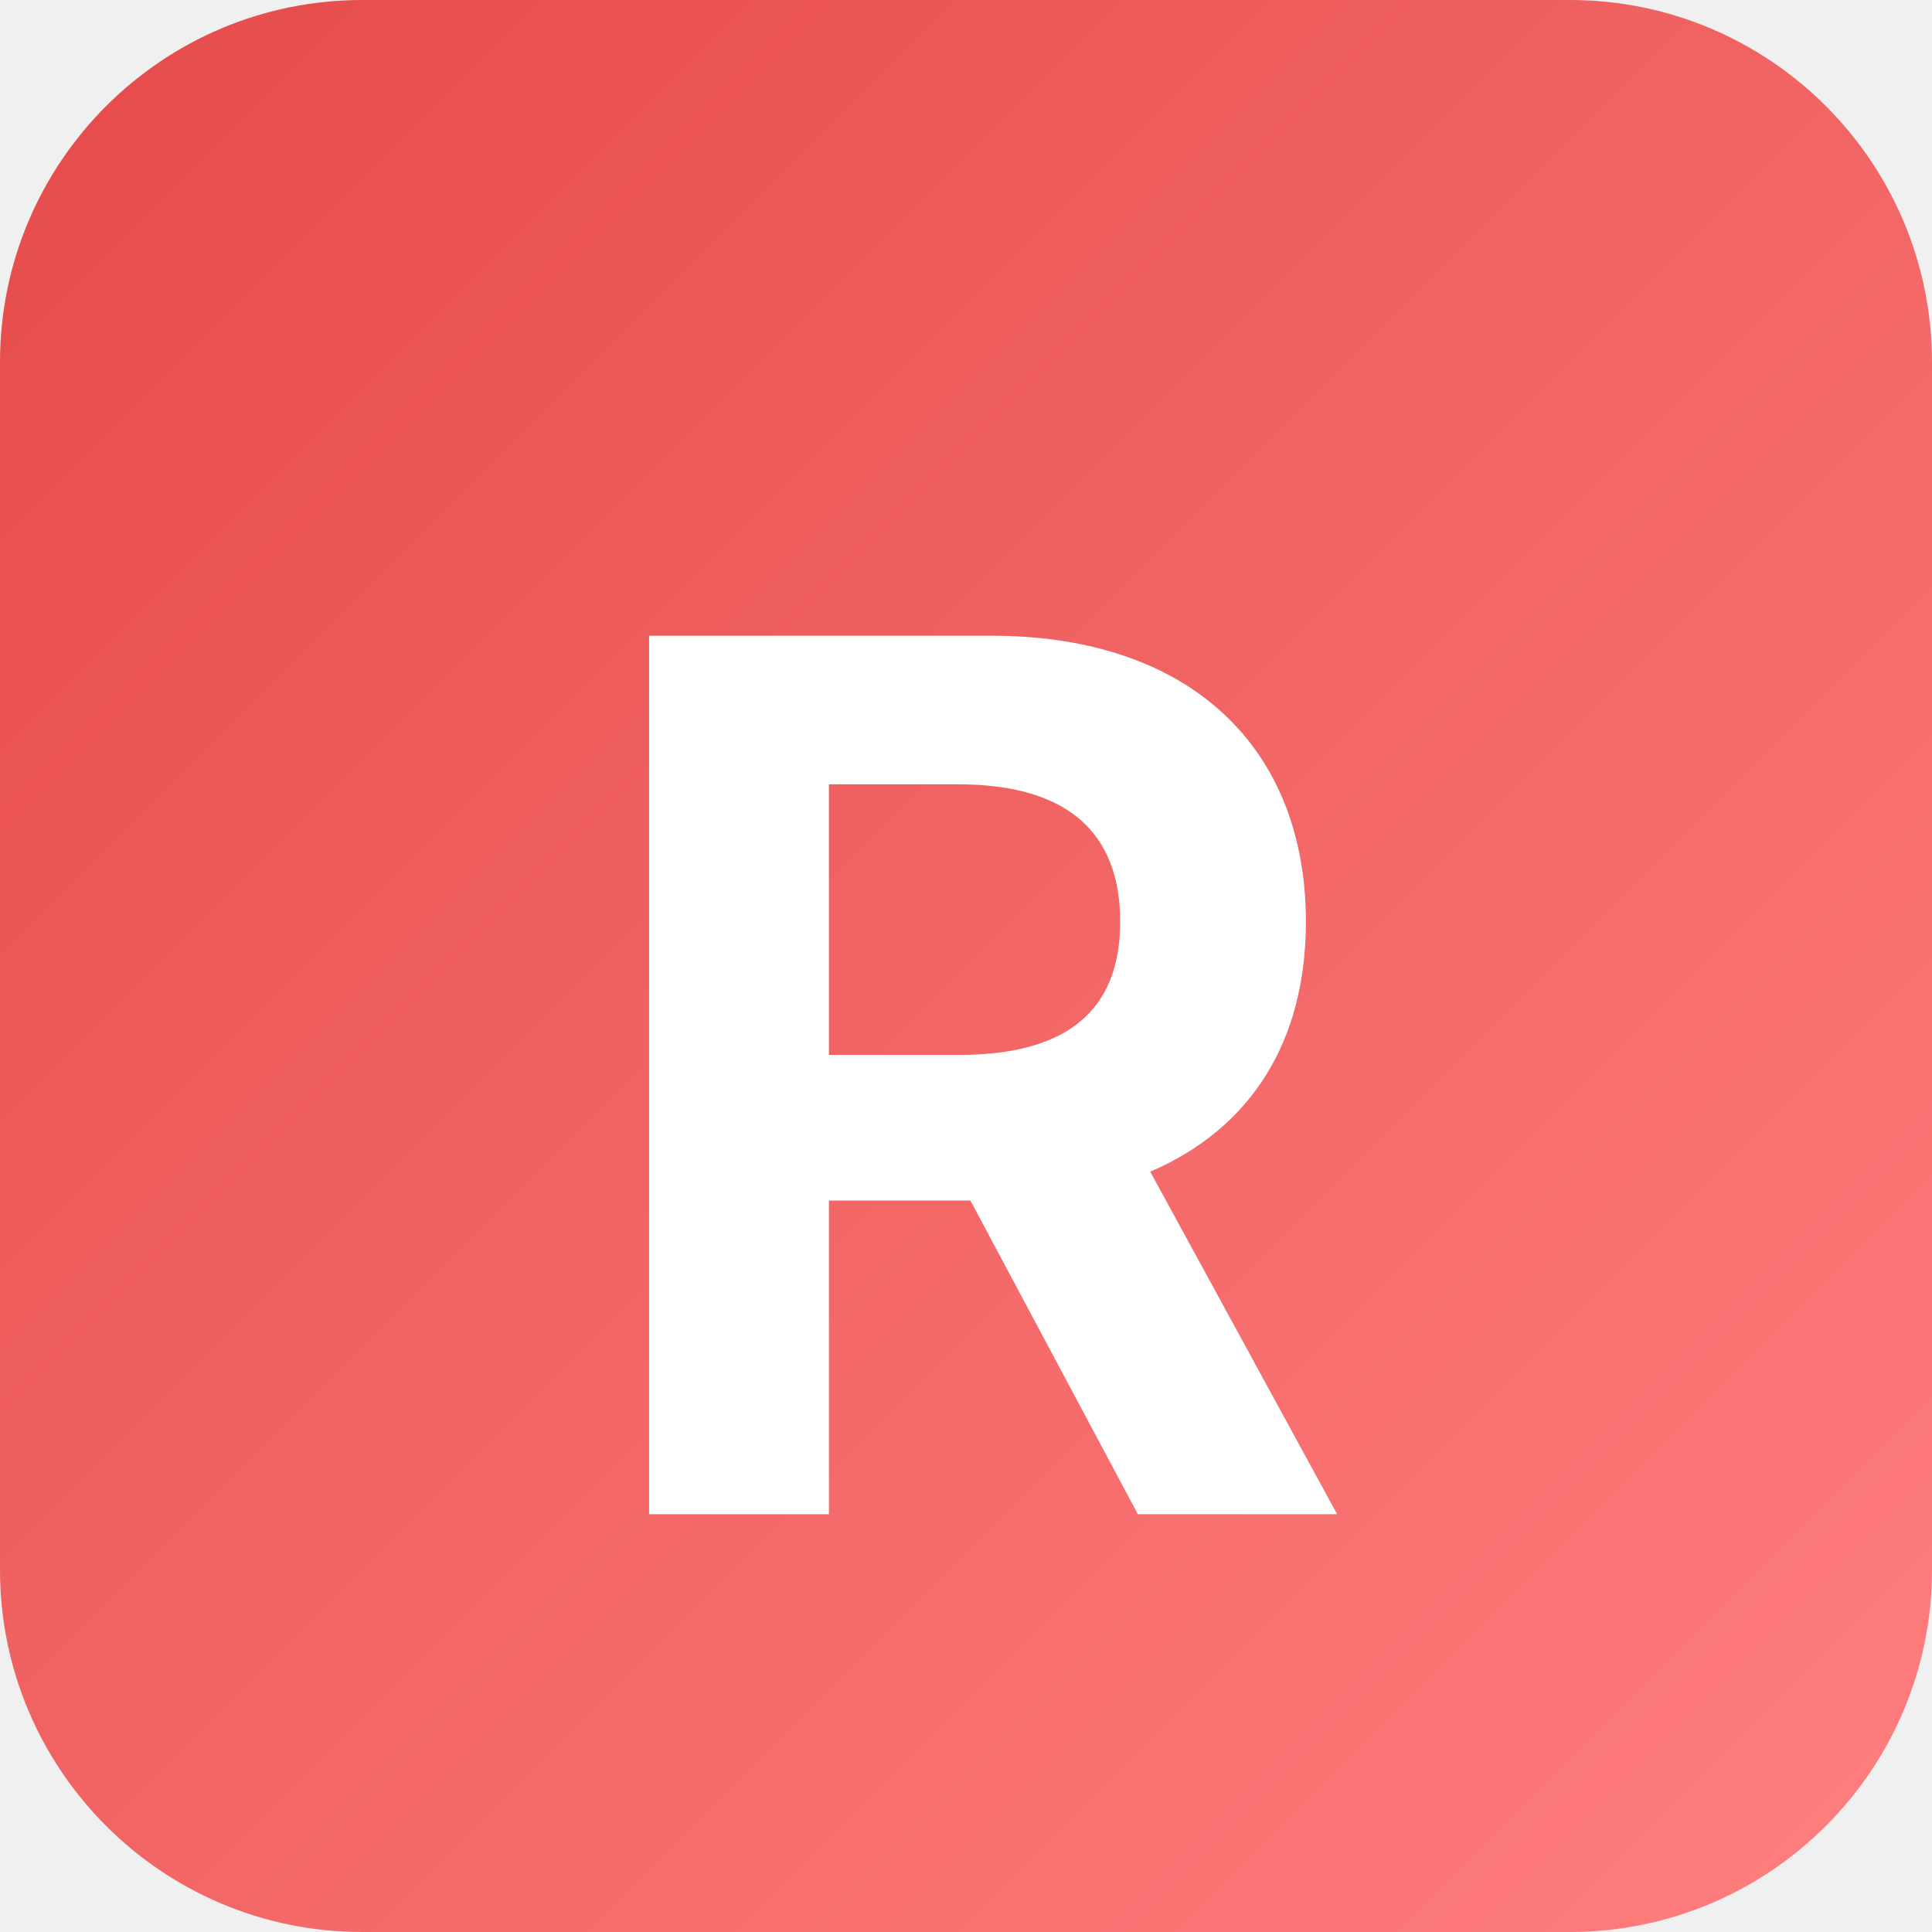
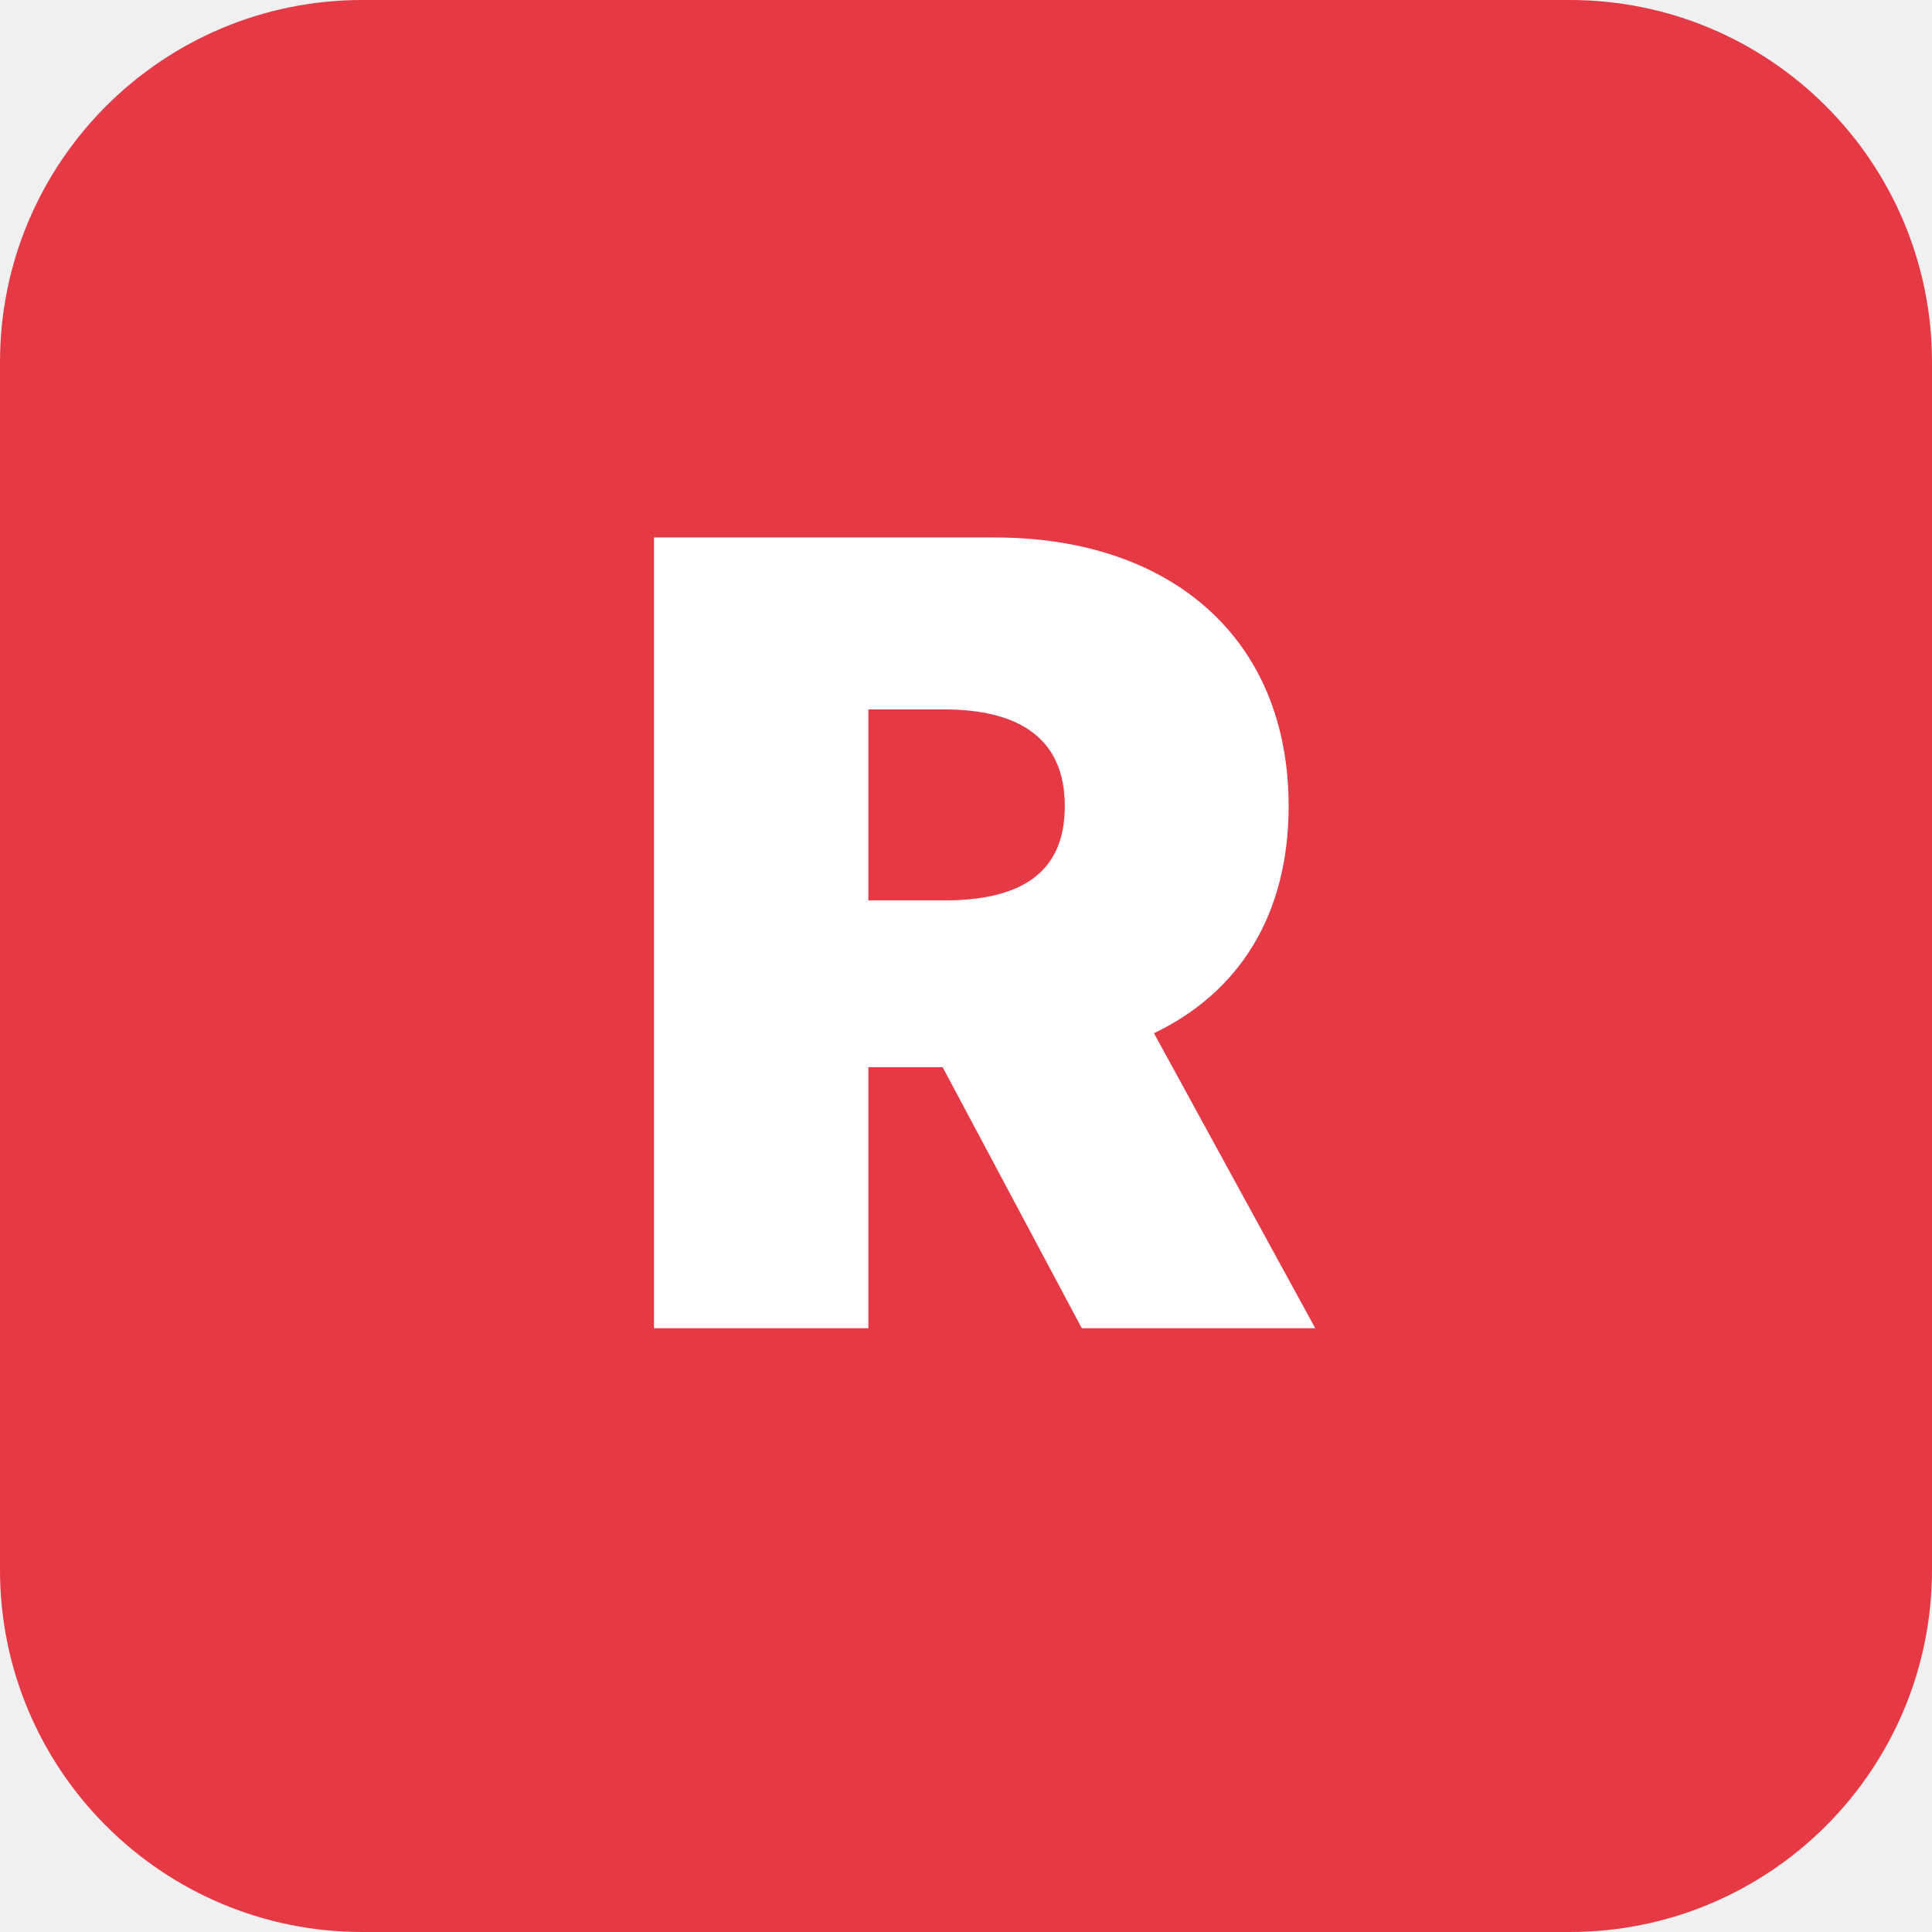
- <svg xmlns="http://www.w3.org/2000/svg" viewBox="0 0 512 512">
-   <defs>
-     <linearGradient id="gradient" x1="0%" y1="0%" x2="100%" y2="100%">
-       <stop offset="0%" style="stop-color:#E54A4A" />
-       <stop offset="100%" style="stop-color:#ff7f7f" />
-     </linearGradient>
-   </defs>
-   <rect width="512" height="512" rx="96" fill="url(#gradient)" />
-   <text x="50%" y="55%" text-anchor="middle" dominant-baseline="middle" font-family="system-ui, -apple-system, sans-serif" font-size="320" font-weight="700" fill="white">R</text>
+ <svg xmlns="http://www.w3.org/2000/svg" viewBox="0 0 128 128">
+   <rect width="128" height="128" fill="#E63946" rx="24" />
+   <text x="64" y="88" font-family="system-ui, -apple-system, sans-serif" font-size="72" font-weight="900" fill="white" text-anchor="middle">R</text>
</svg>
